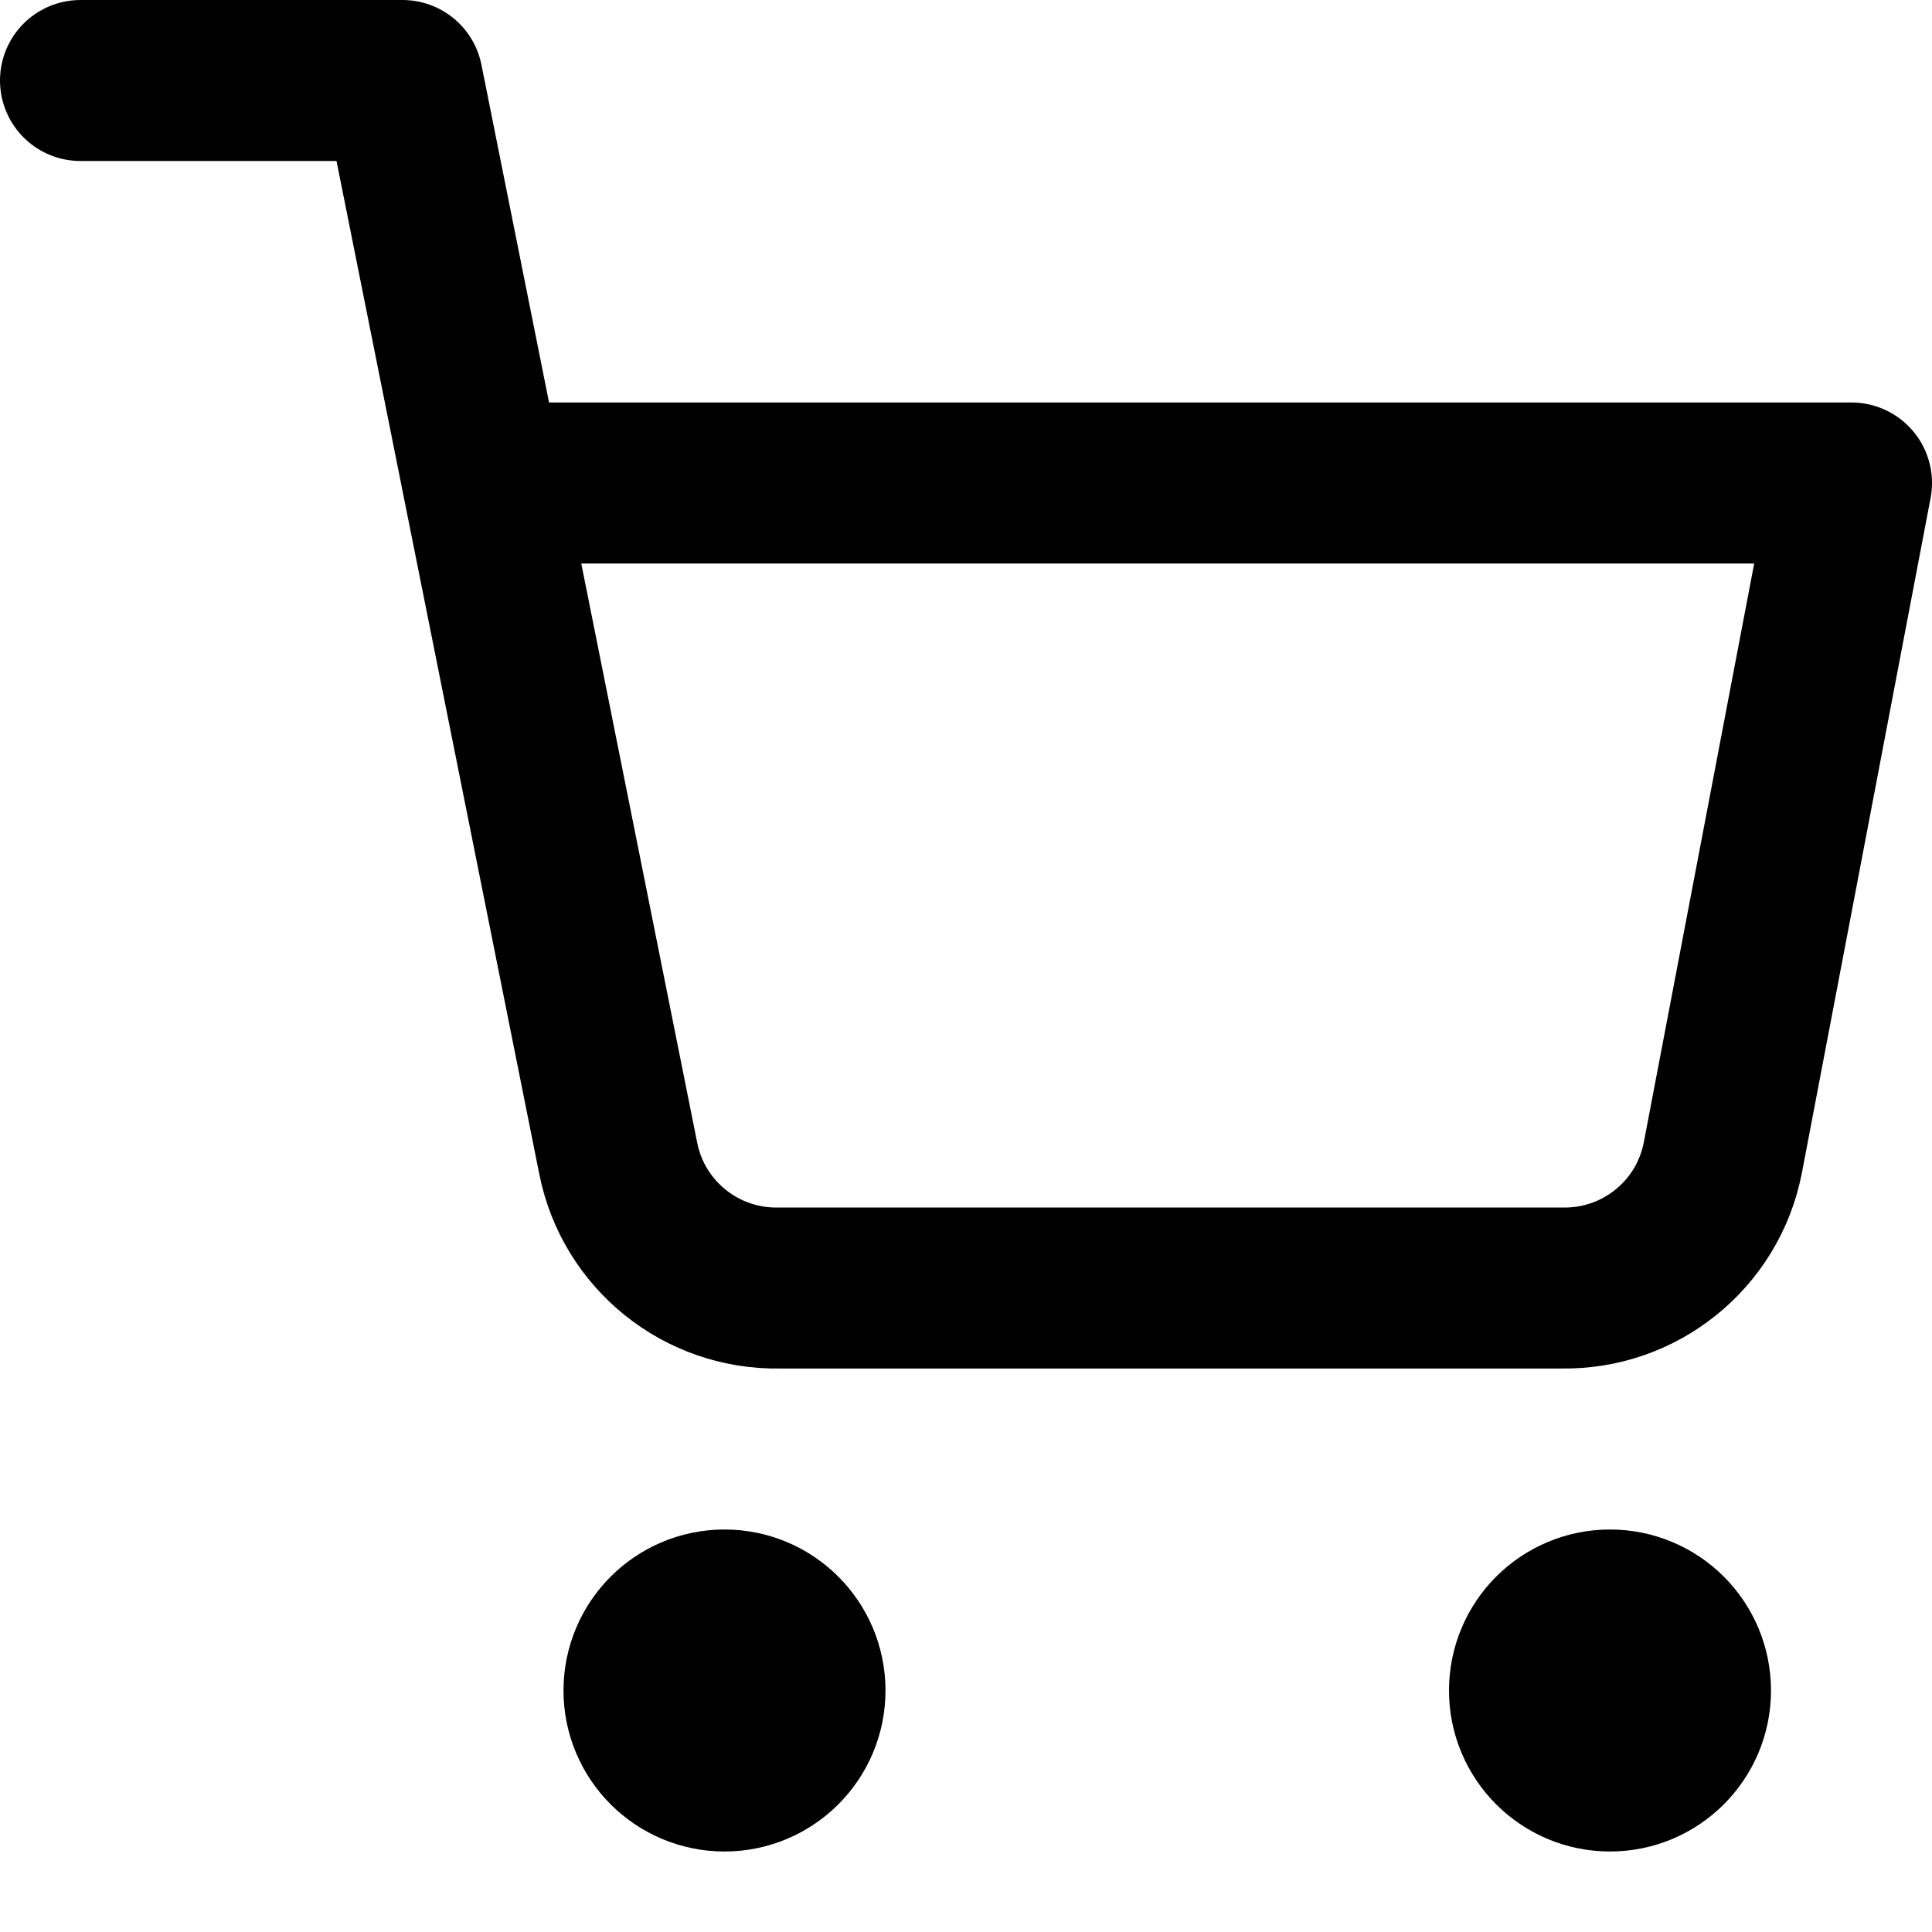
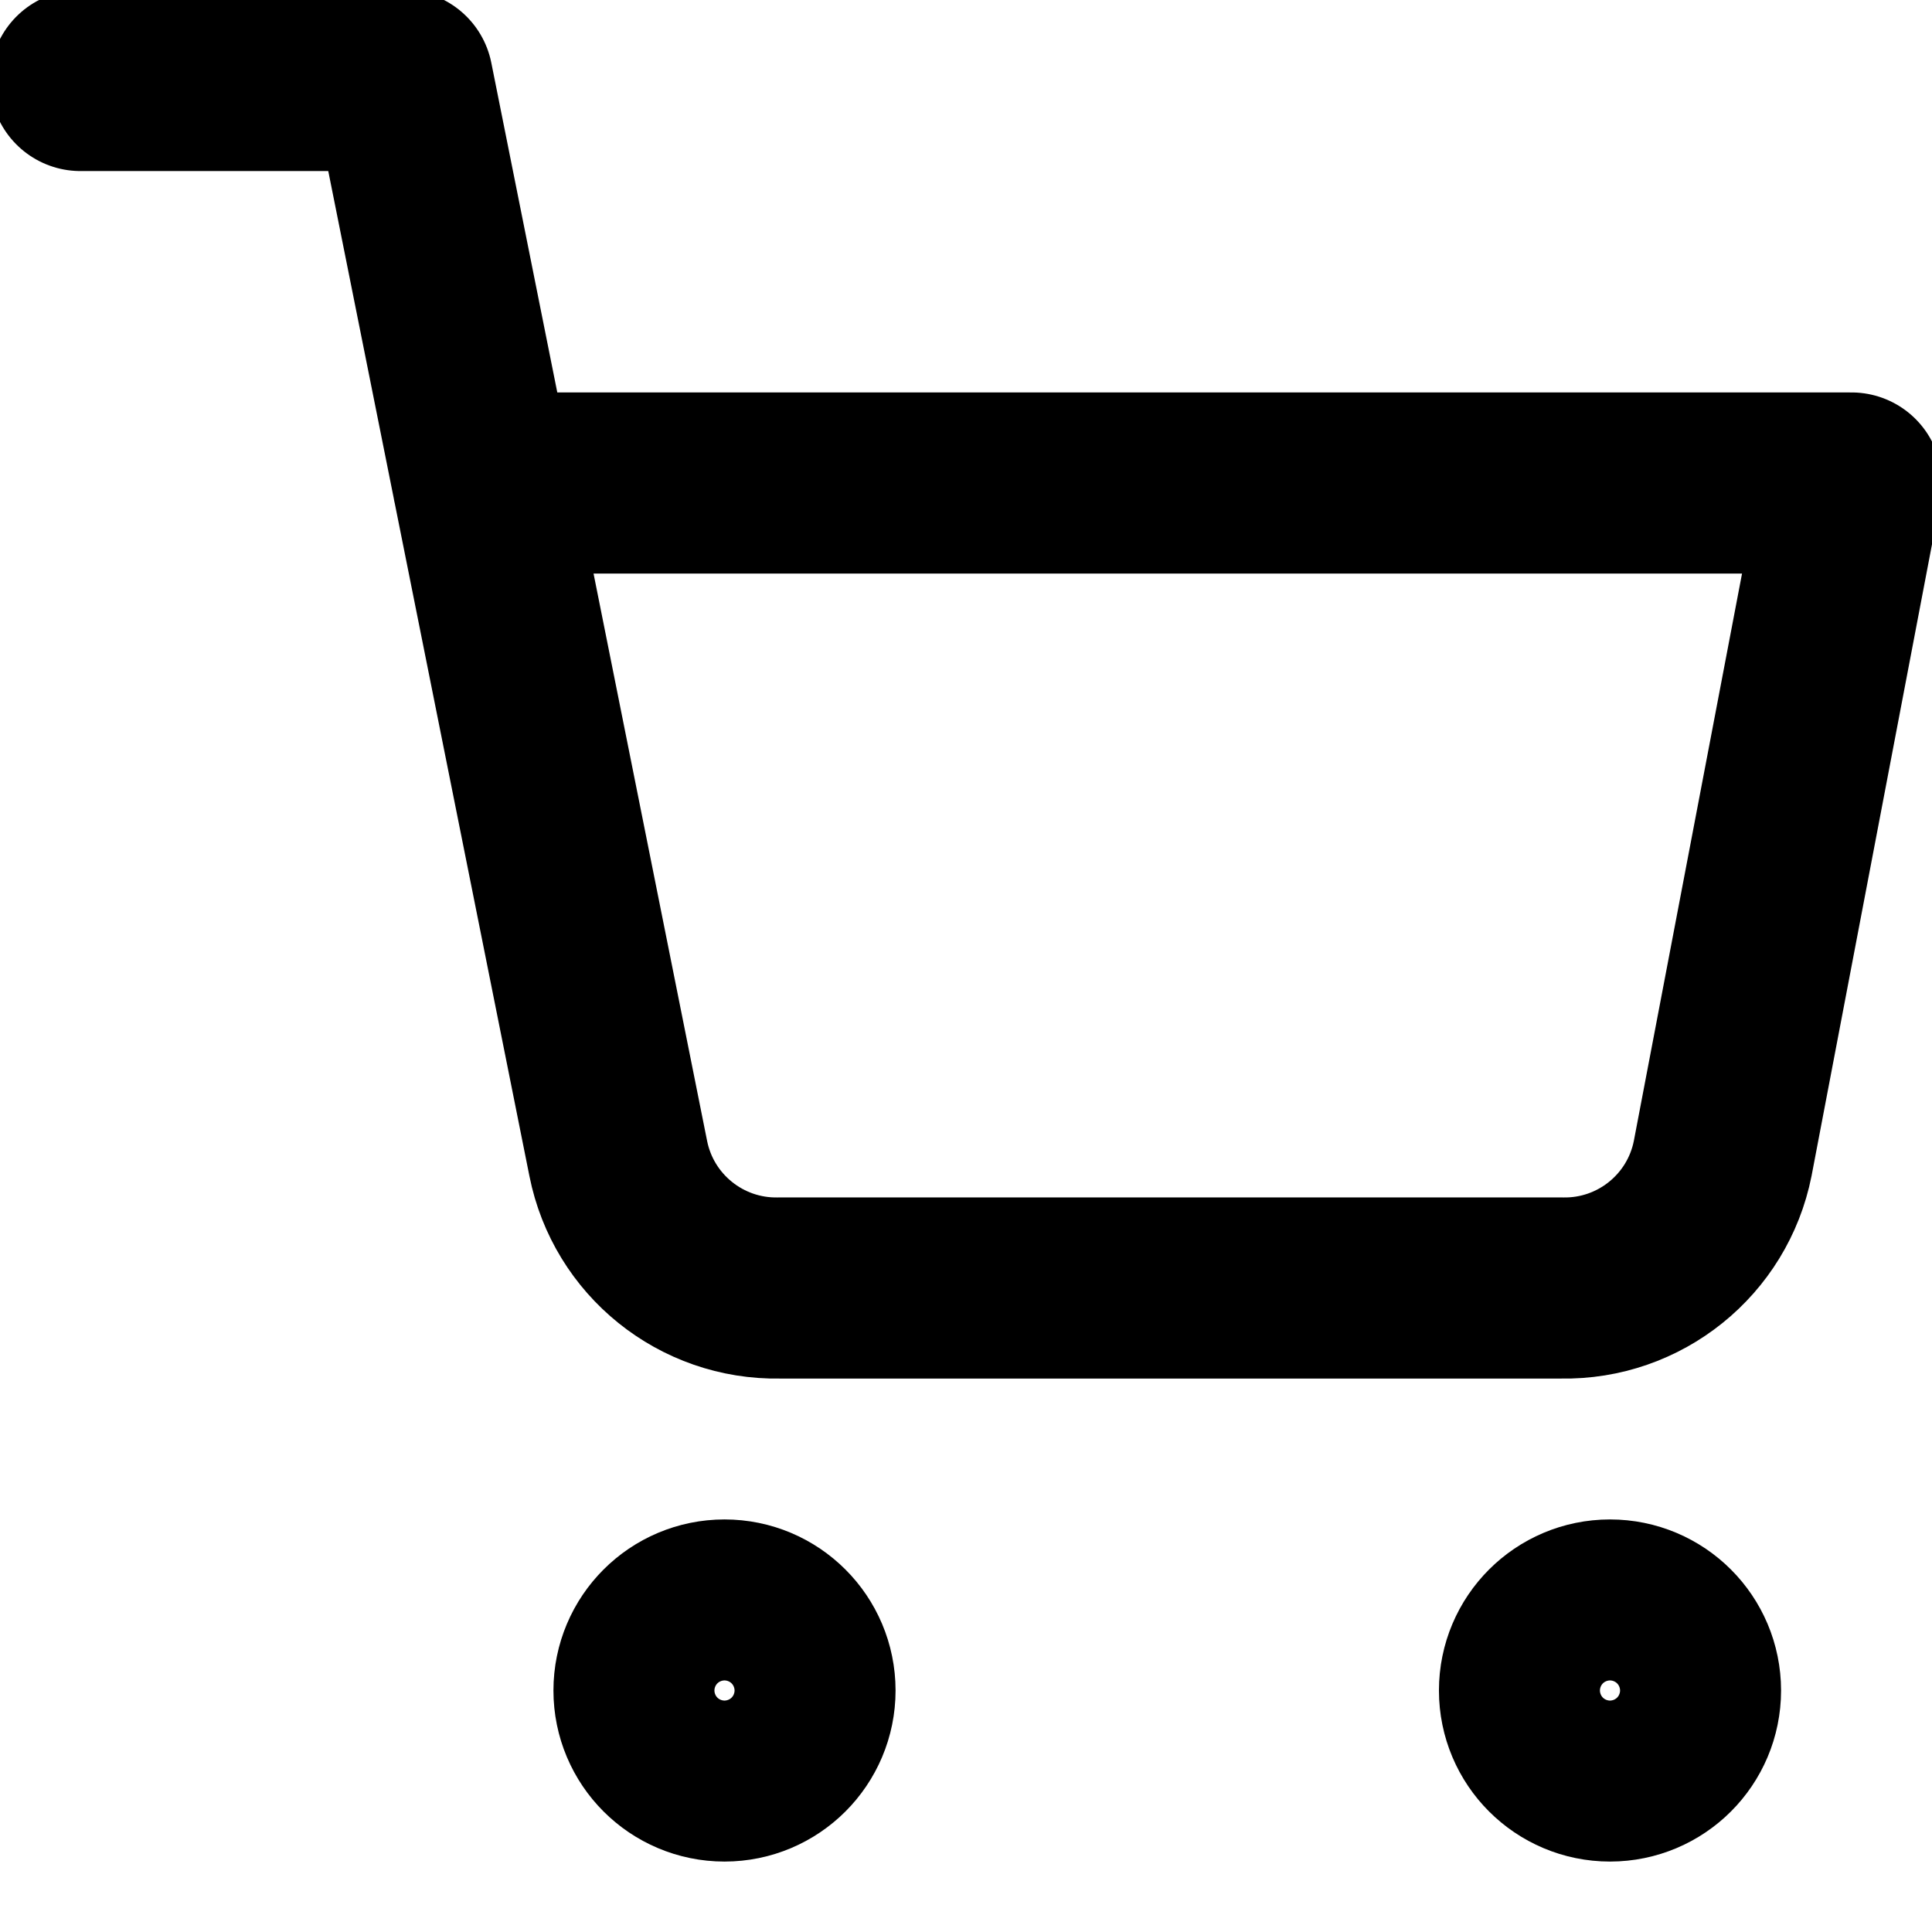
<svg xmlns="http://www.w3.org/2000/svg" viewBox="0 0 24 24" class="feather feather-shopping-cart">
-   <circle fill="none" stroke="currentColor" stroke-width="2" stroke-linecap="round" stroke-linejoin="round" cx="9" cy="21" r="1" />
-   <circle fill="none" stroke="currentColor" stroke-width="2" stroke-linecap="round" stroke-linejoin="round" cx="20" cy="21" r="1" />
-   <path fill="none" stroke="currentColor" stroke-width="2" stroke-linecap="round" stroke-linejoin="round" d="M1 1h4l2.68 13.39a2 2 0 0 0 2 1.61h9.72a2 2 0 0 0 2-1.61L23 6H6" />
+   <circle fill="none" stroke="currentColor" stroke-width="2.25" stroke-linecap="round" stroke-linejoin="round" cx="9" cy="21" r="1" />
+   <circle fill="none" stroke="currentColor" stroke-width="2.25" stroke-linecap="round" stroke-linejoin="round" cx="20" cy="21" r="1" />
+   <path fill="none" stroke="currentColor" stroke-width="2.25" stroke-linecap="round" stroke-linejoin="round" d="M1 1h4l2.68 13.39a2 2 0 0 0 2 1.61h9.72a2 2 0 0 0 2-1.61L23 6H6" />
</svg>
